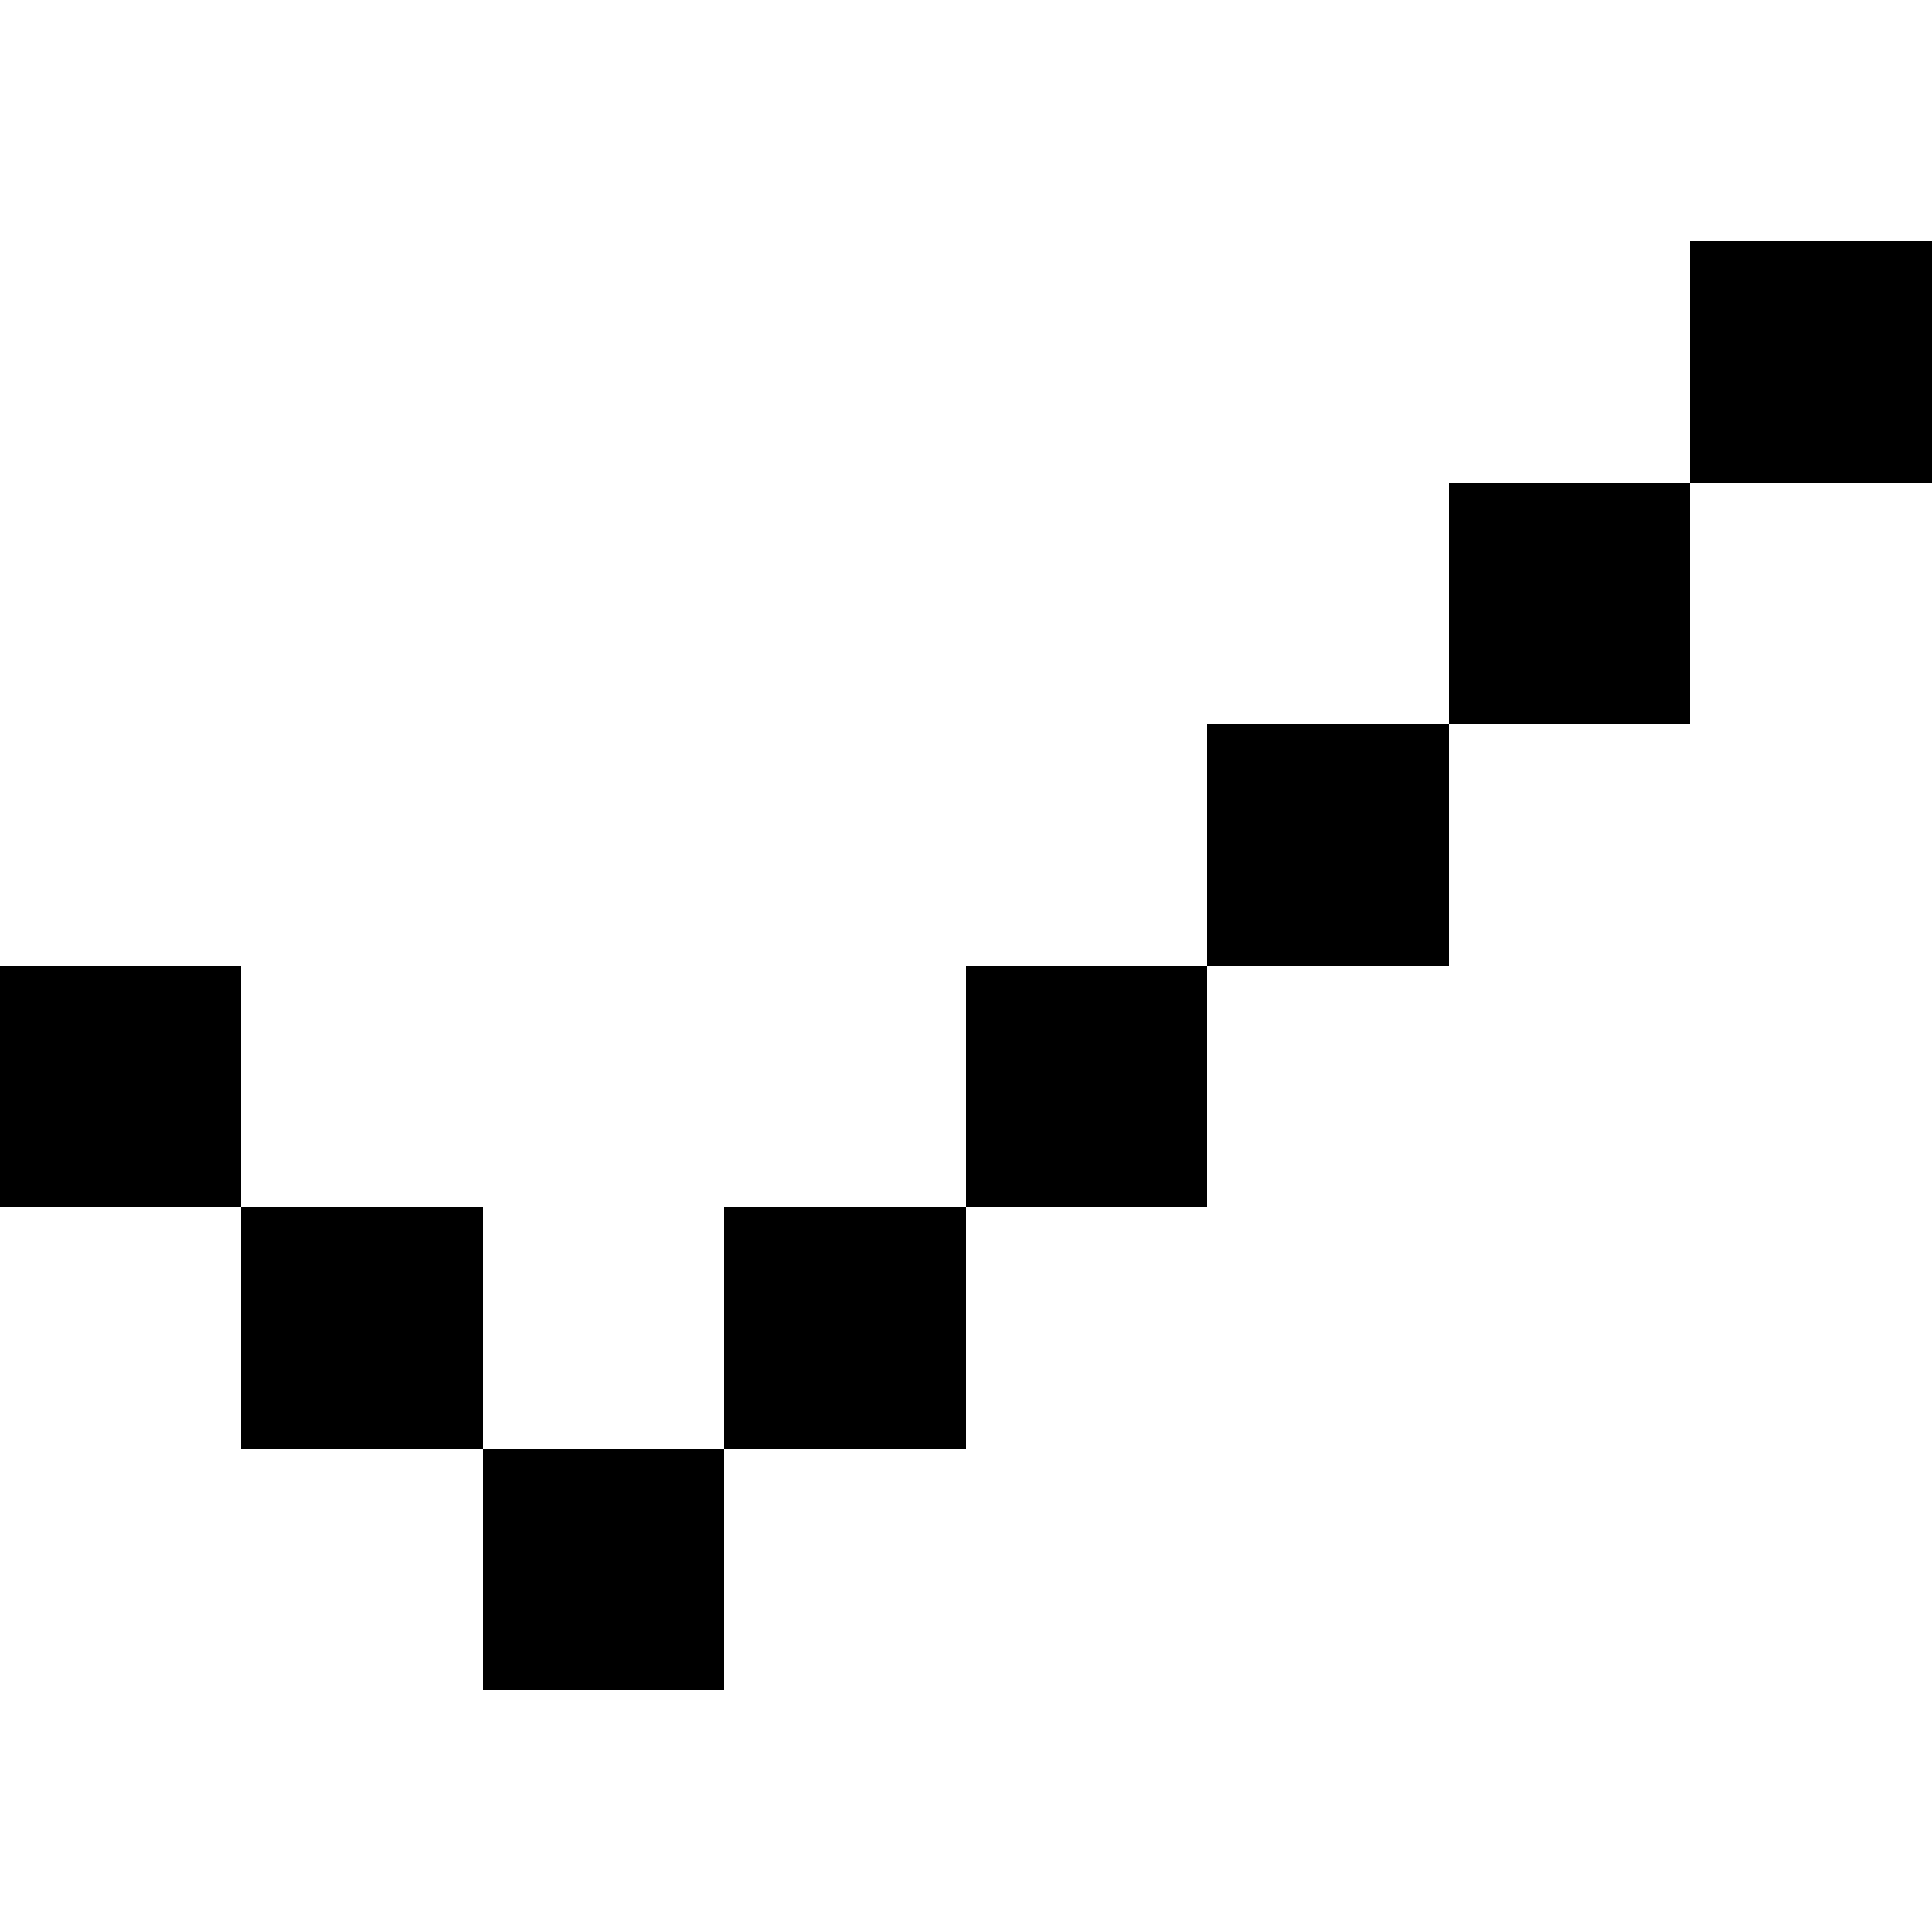
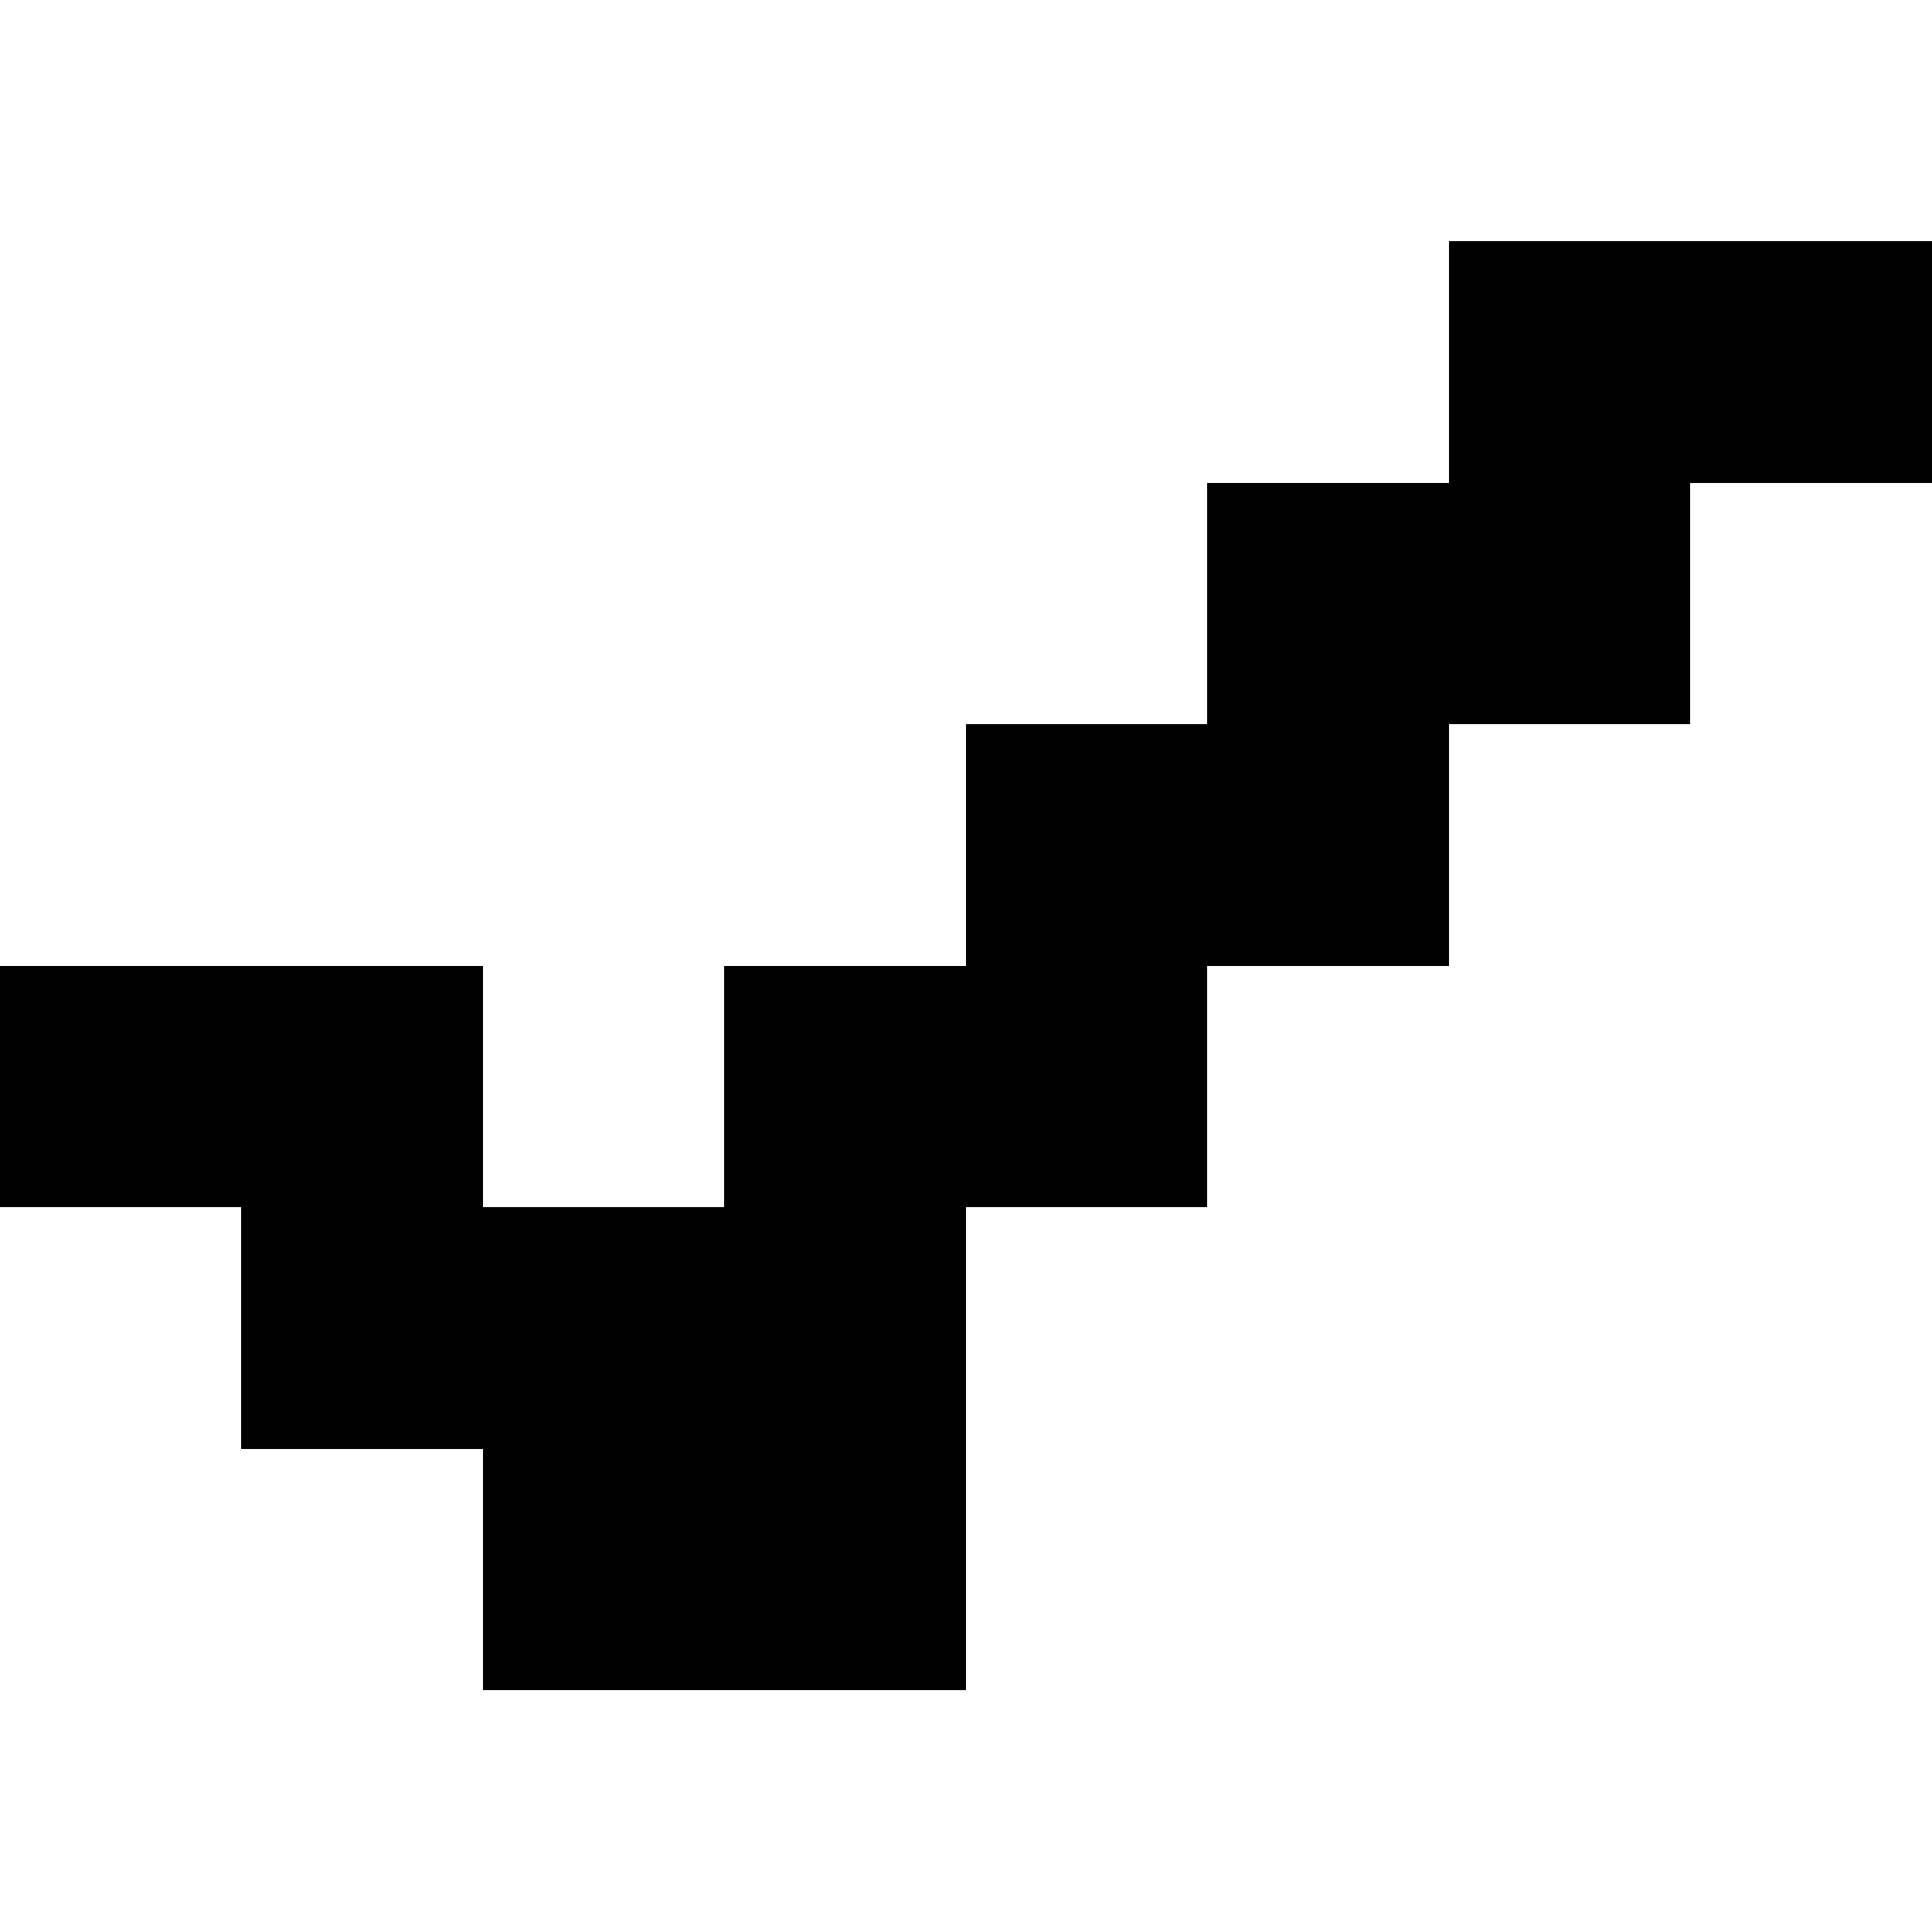
<svg xmlns="http://www.w3.org/2000/svg" width="16" height="16" viewBox="0 0 16 16" fill="currentColor" shape-rendering="crispEdges">
-   <path d="M14 2h2v2h-2zM12 4h2v2h-2zM10 6h2v2h-2zM0 8h2v2h-2zM8 8h2v2h-2zM2 10h2v2h-2zM6 10h2v2h-2zM4 12h2v2h-2z" />
+   <path d="M12 2h4v2h-4zM10 4h4v2h-4zM8 6h4v2h-4zM0 8h4v2h-4zM6 8h4v2h-4zM2 10h6v2h-6zM4 12h4v2h-4z" />
</svg>
